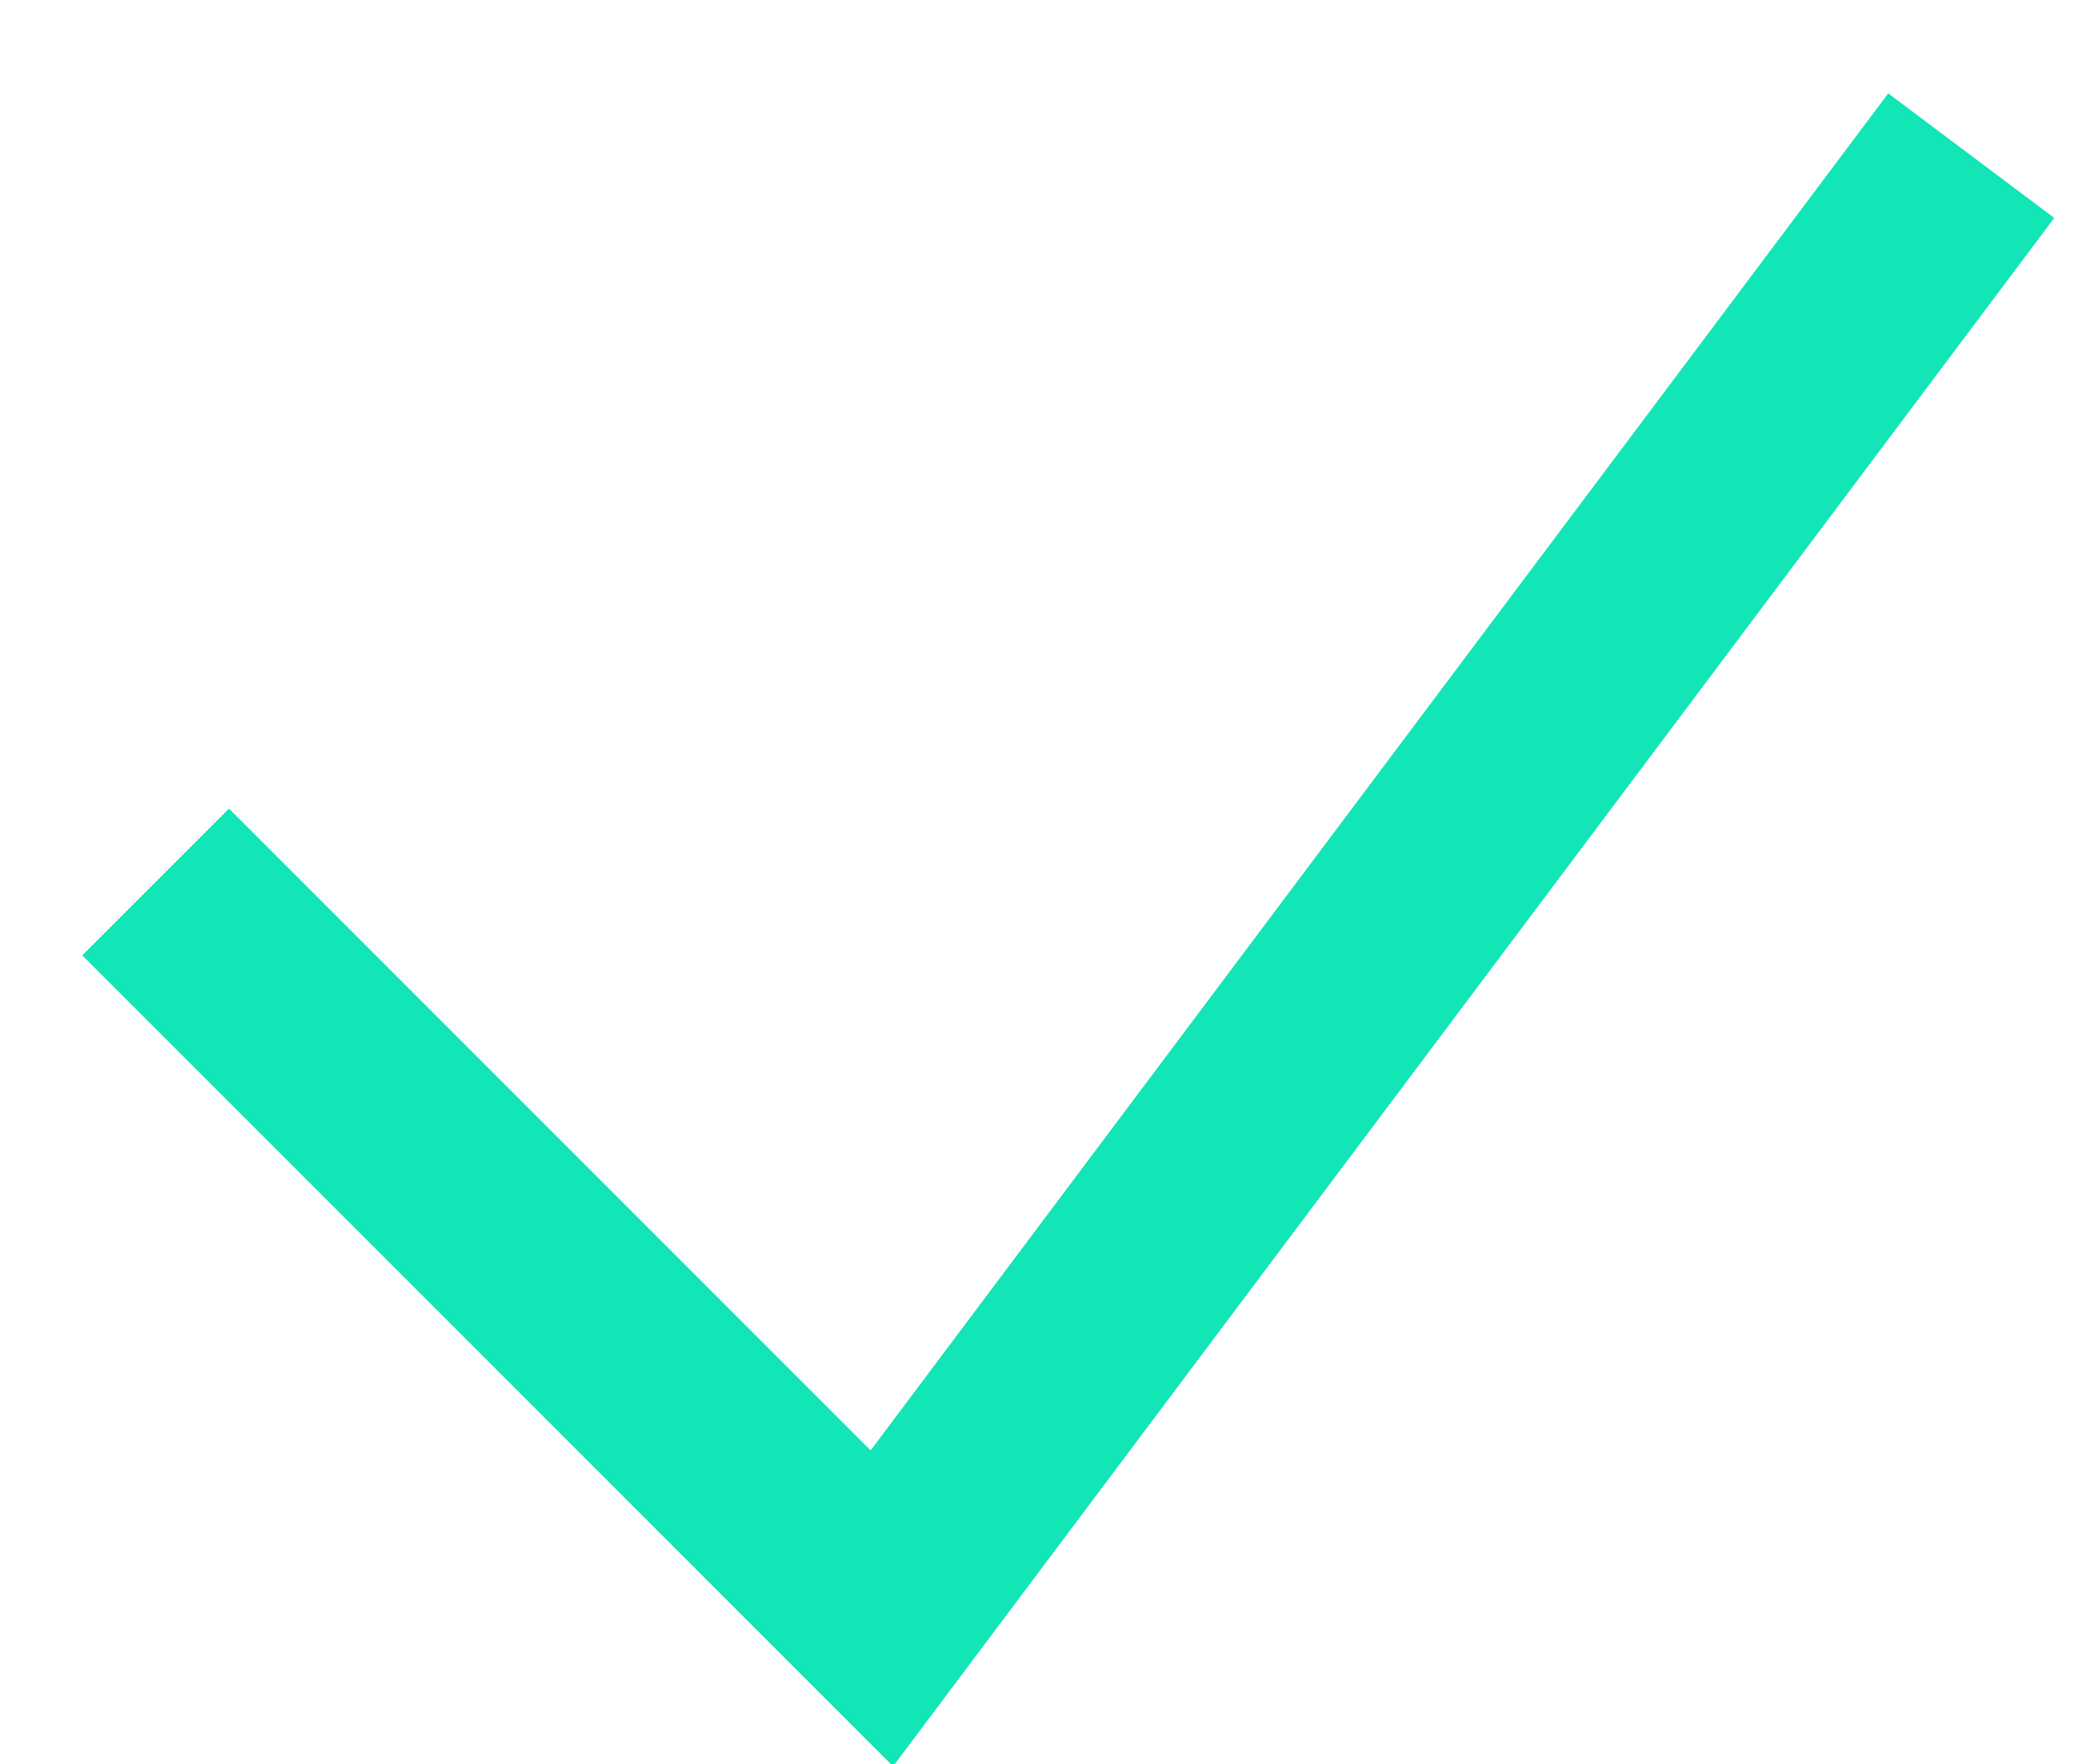
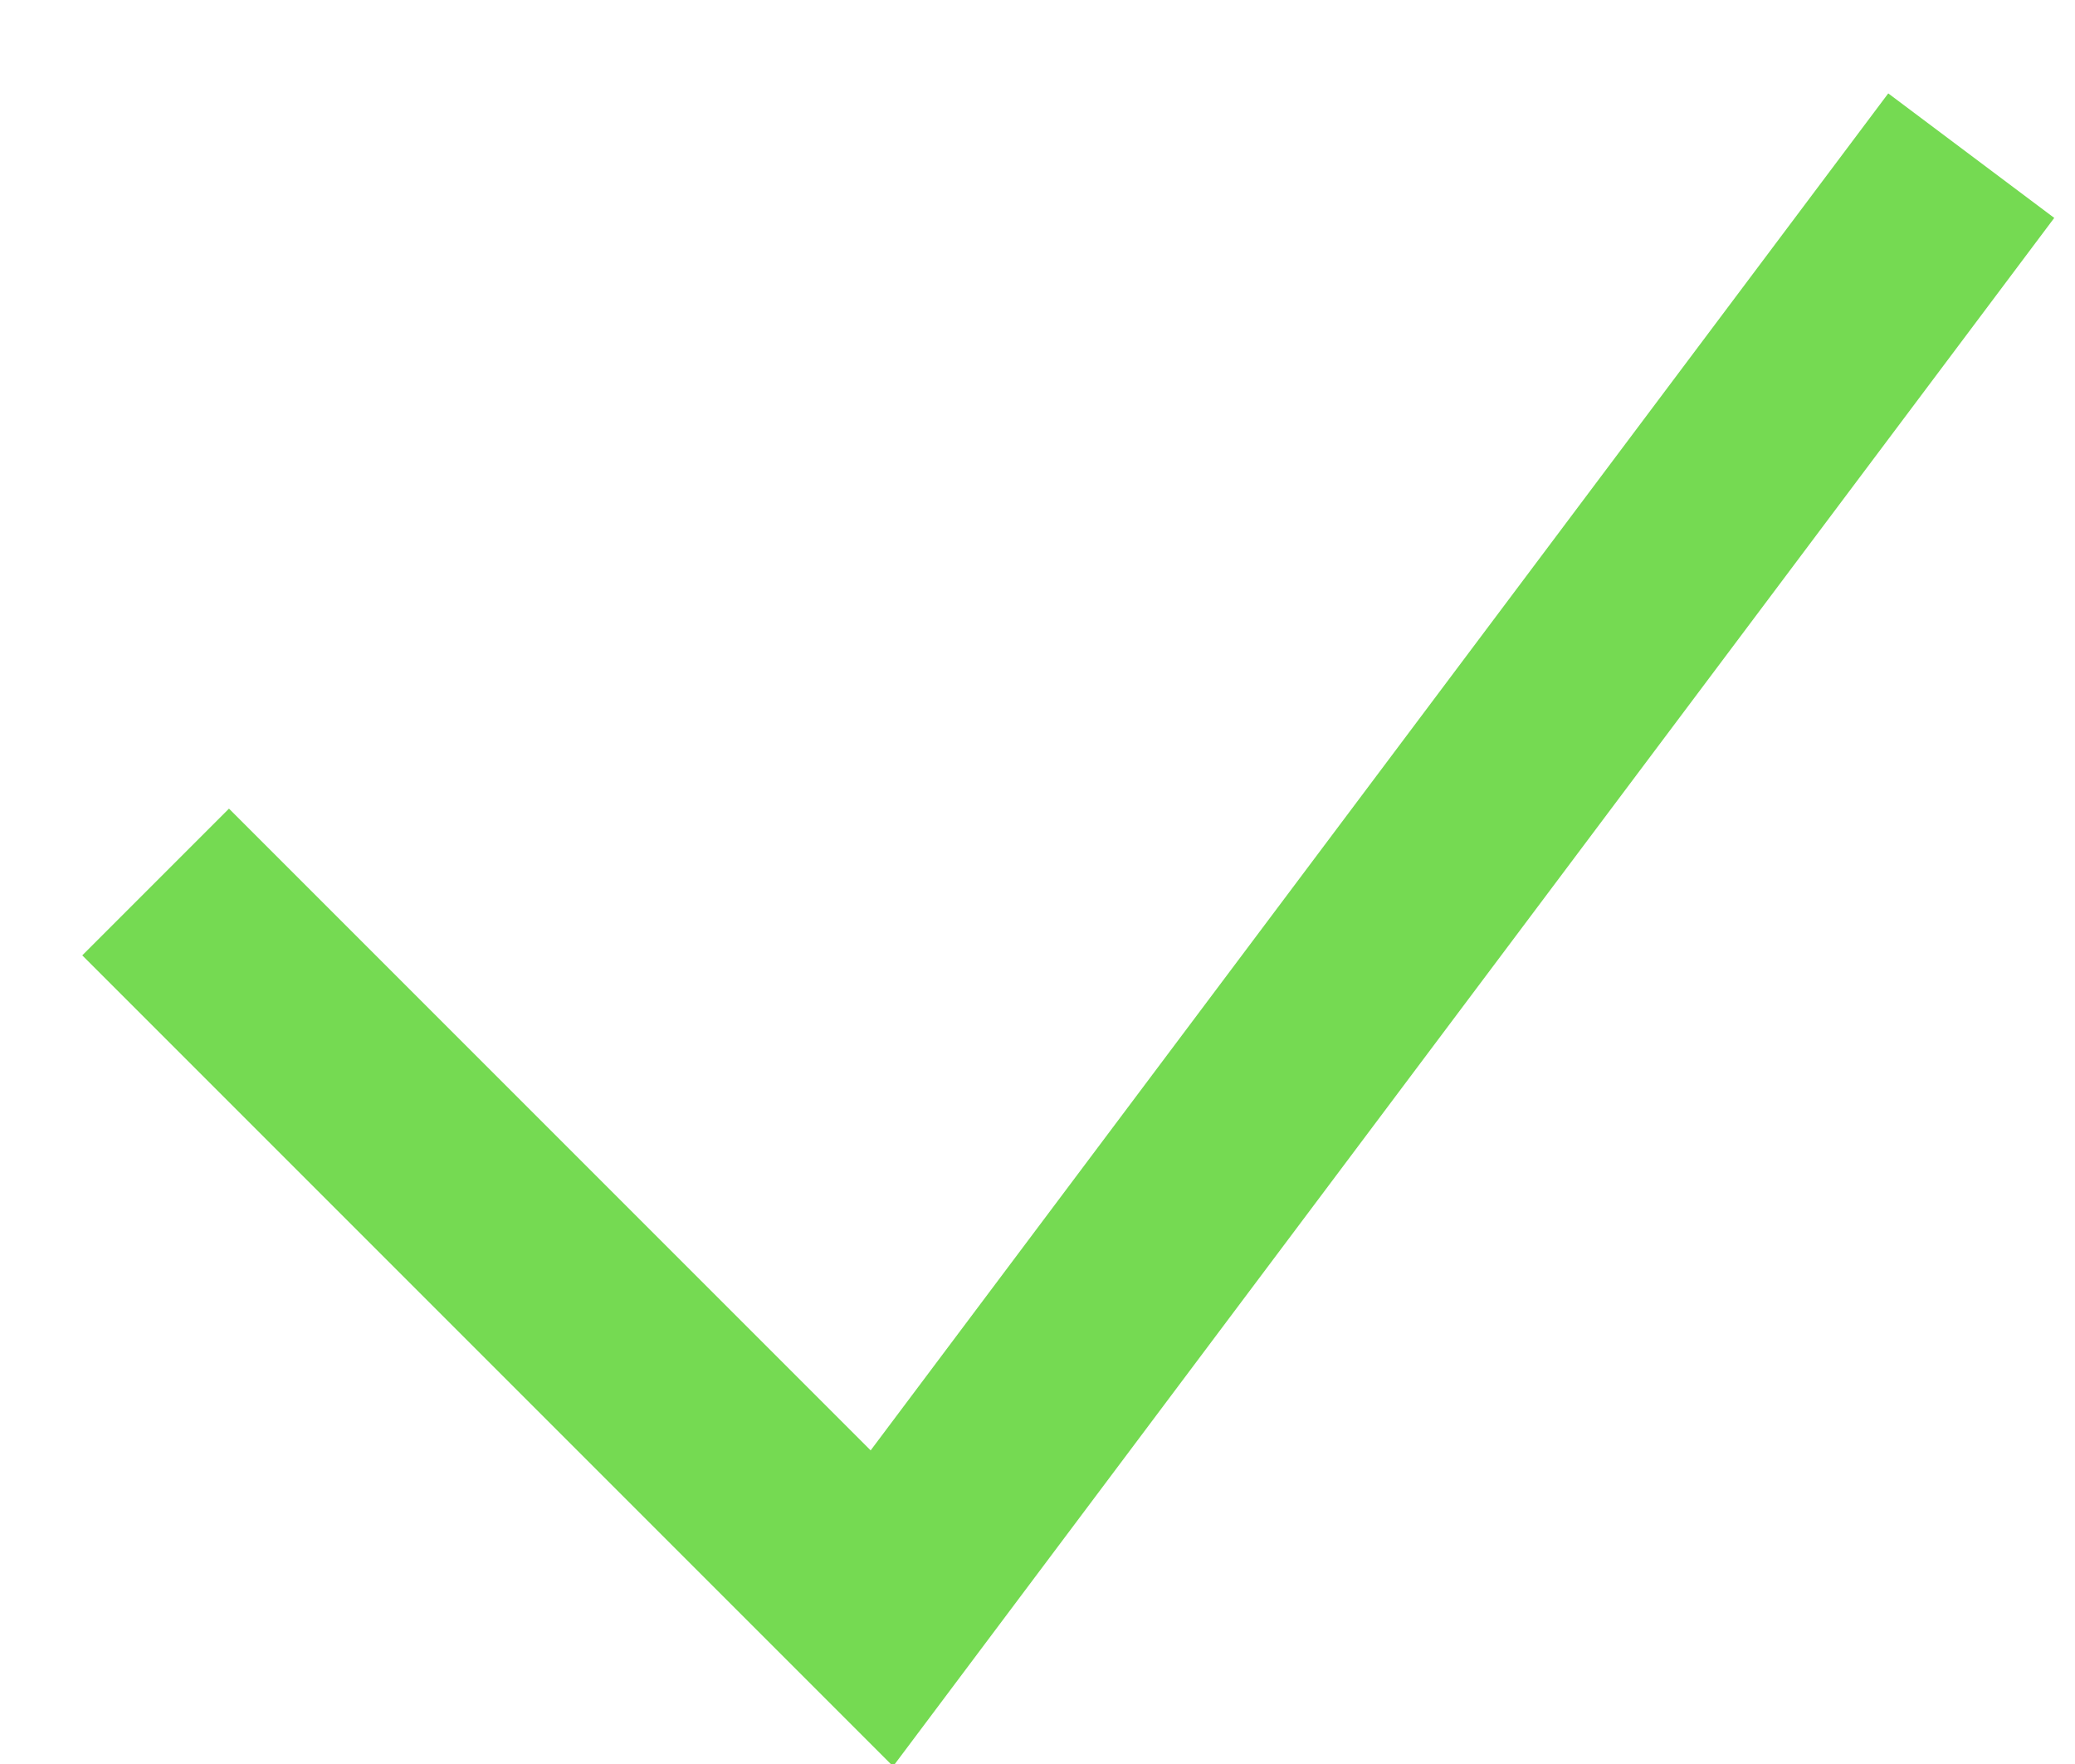
<svg xmlns="http://www.w3.org/2000/svg" width="20px" height="17px" viewBox="0 0 20 17" version="1.1">
  <defs />
  <g id="Symbols" stroke="none" stroke-width="1" fill="none" fill-rule="evenodd">
-     <g id="Views/Select-Wallet" transform="translate(-325, -344)" stroke="#12E5B6">
+     <g id="Views/Select-Wallet" transform="translate(-325, -344)" stroke="#75da52">
      <g id="Componets/Select-Wallet">
        <g id="Items/Activity-Cards/Recent-Activity" transform="translate(15, 256)">
          <g id="Group-3" transform="translate(0, 60)">
            <g id="Icons/Check/Green" transform="translate(311, 29)">
              <g id="ui-24px-outline-1_check">
                <g id="Group" transform="translate(0.5, 0.5)" stroke-width="2">
                  <polyline id="Shape" points="0 7 7 14 17.5 0" />
                </g>
              </g>
            </g>
          </g>
        </g>
      </g>
    </g>
  </g>
</svg>
